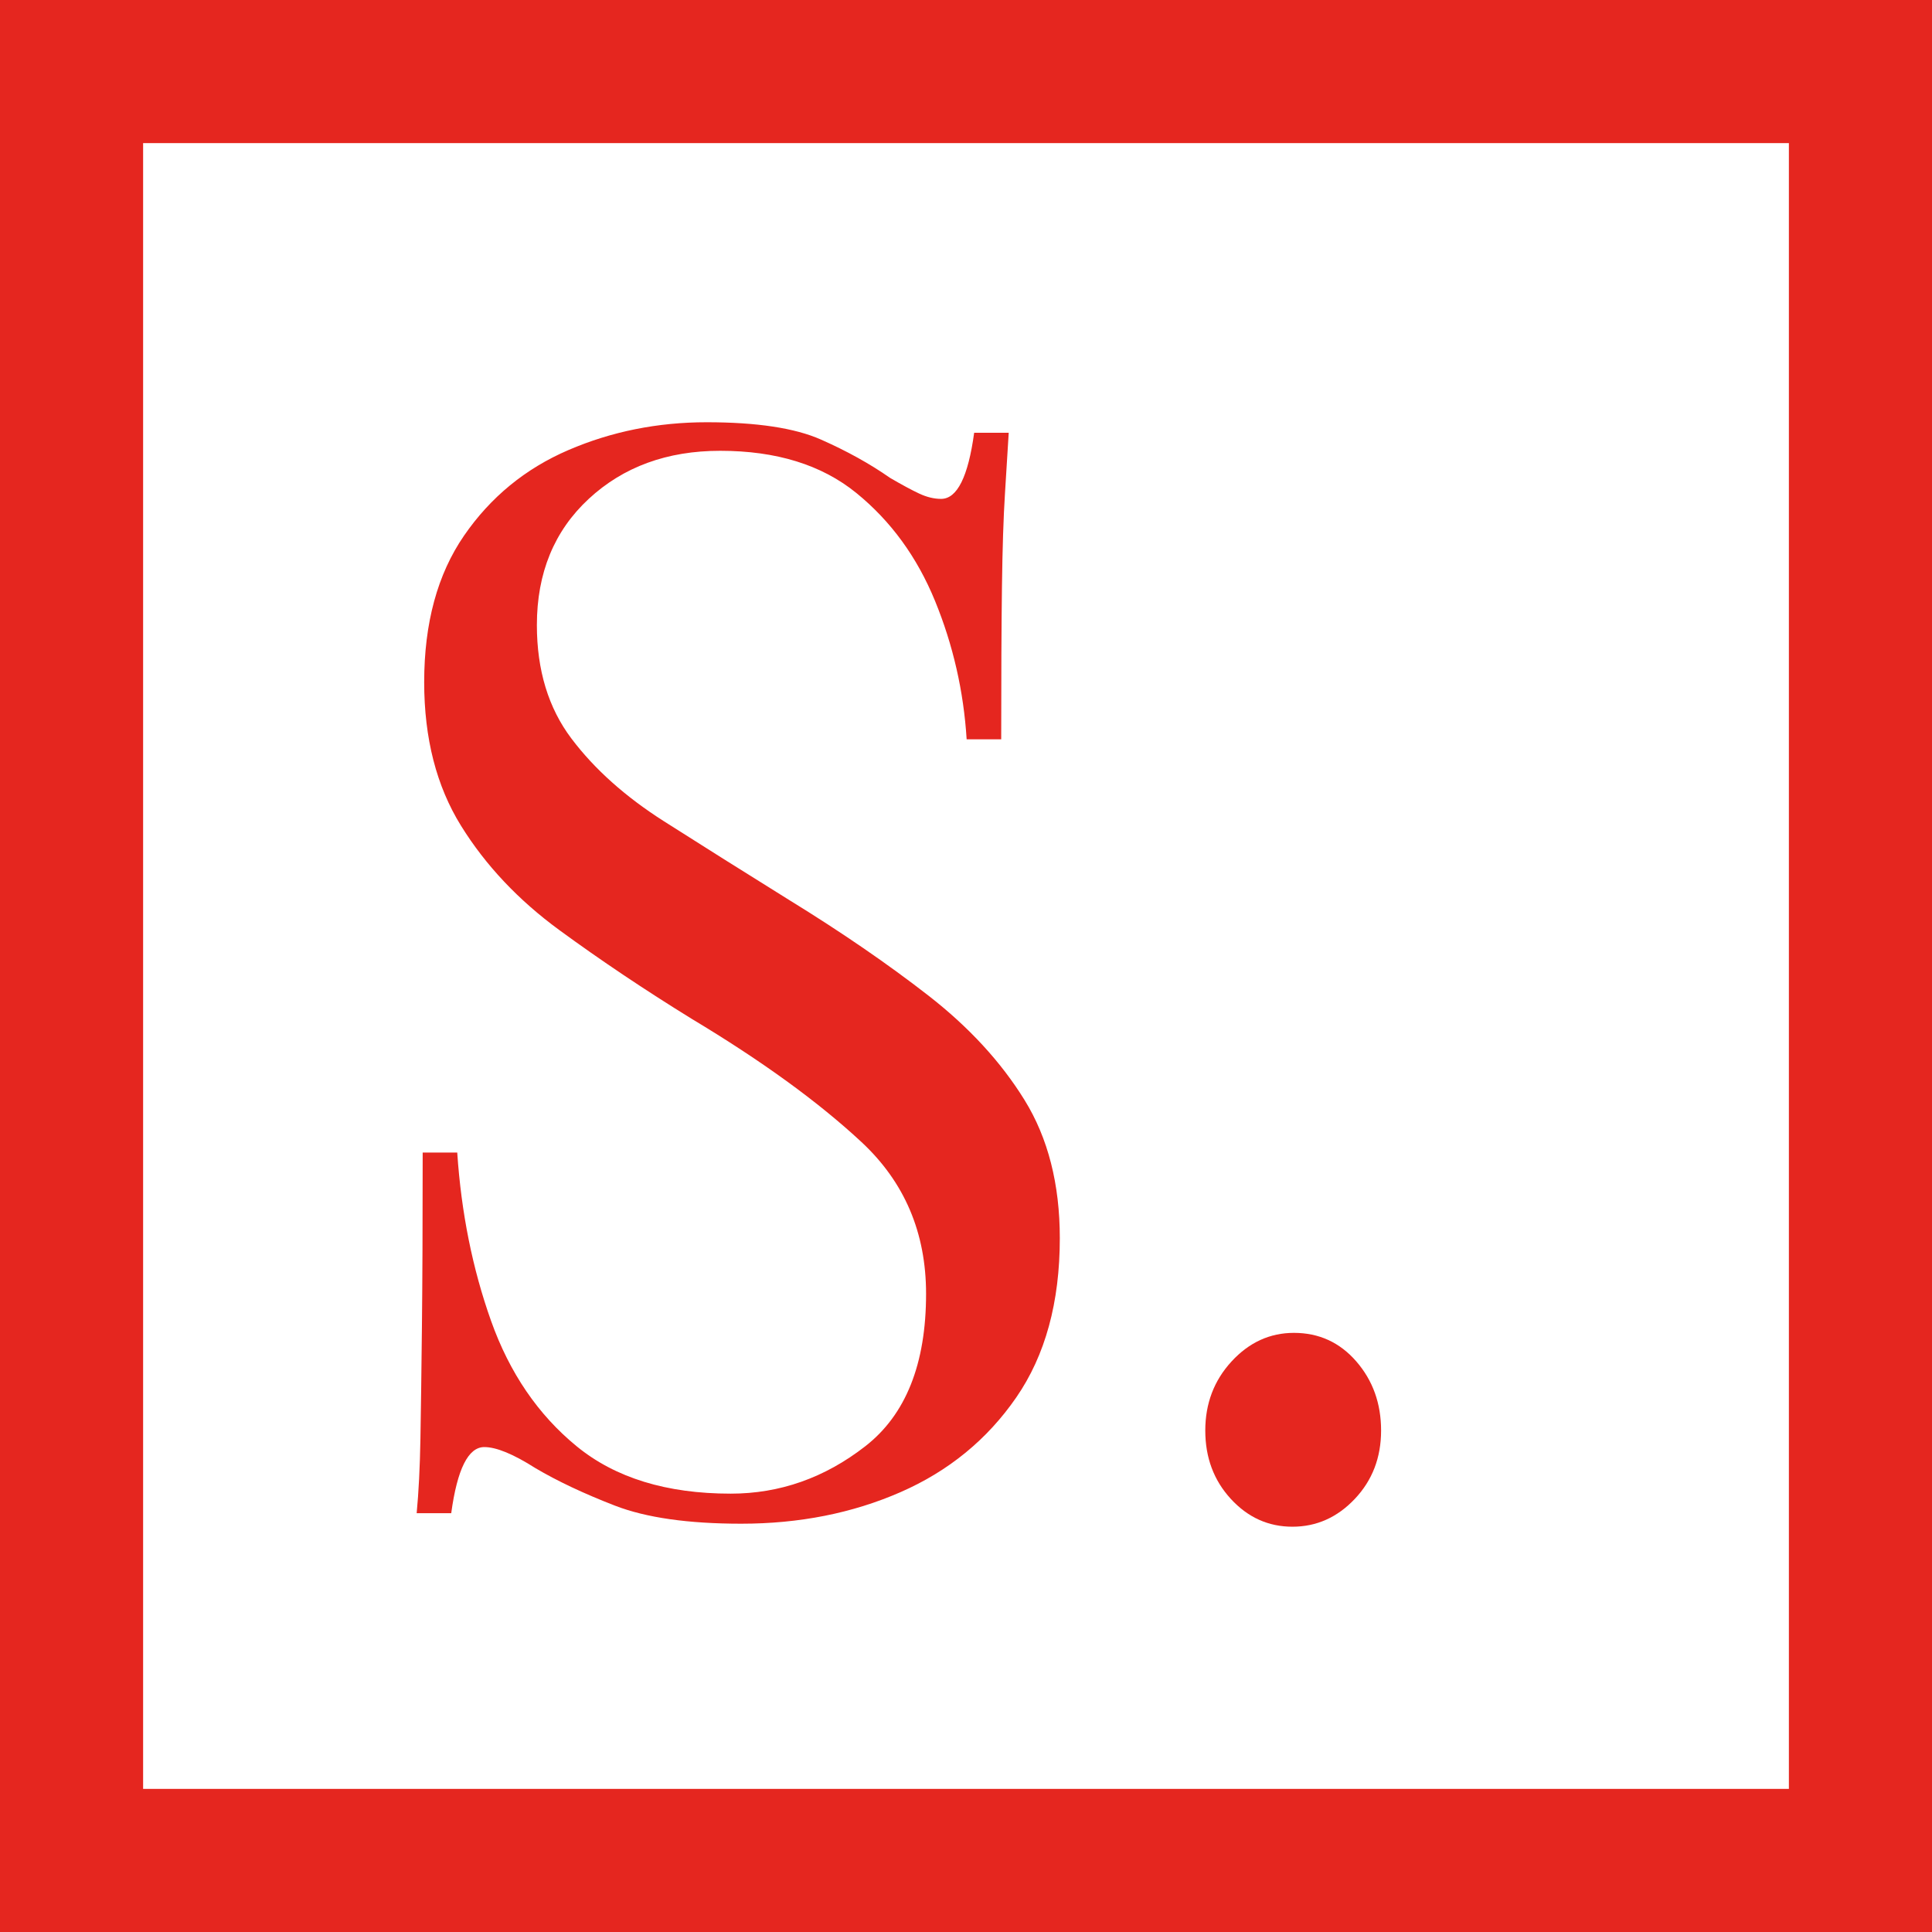
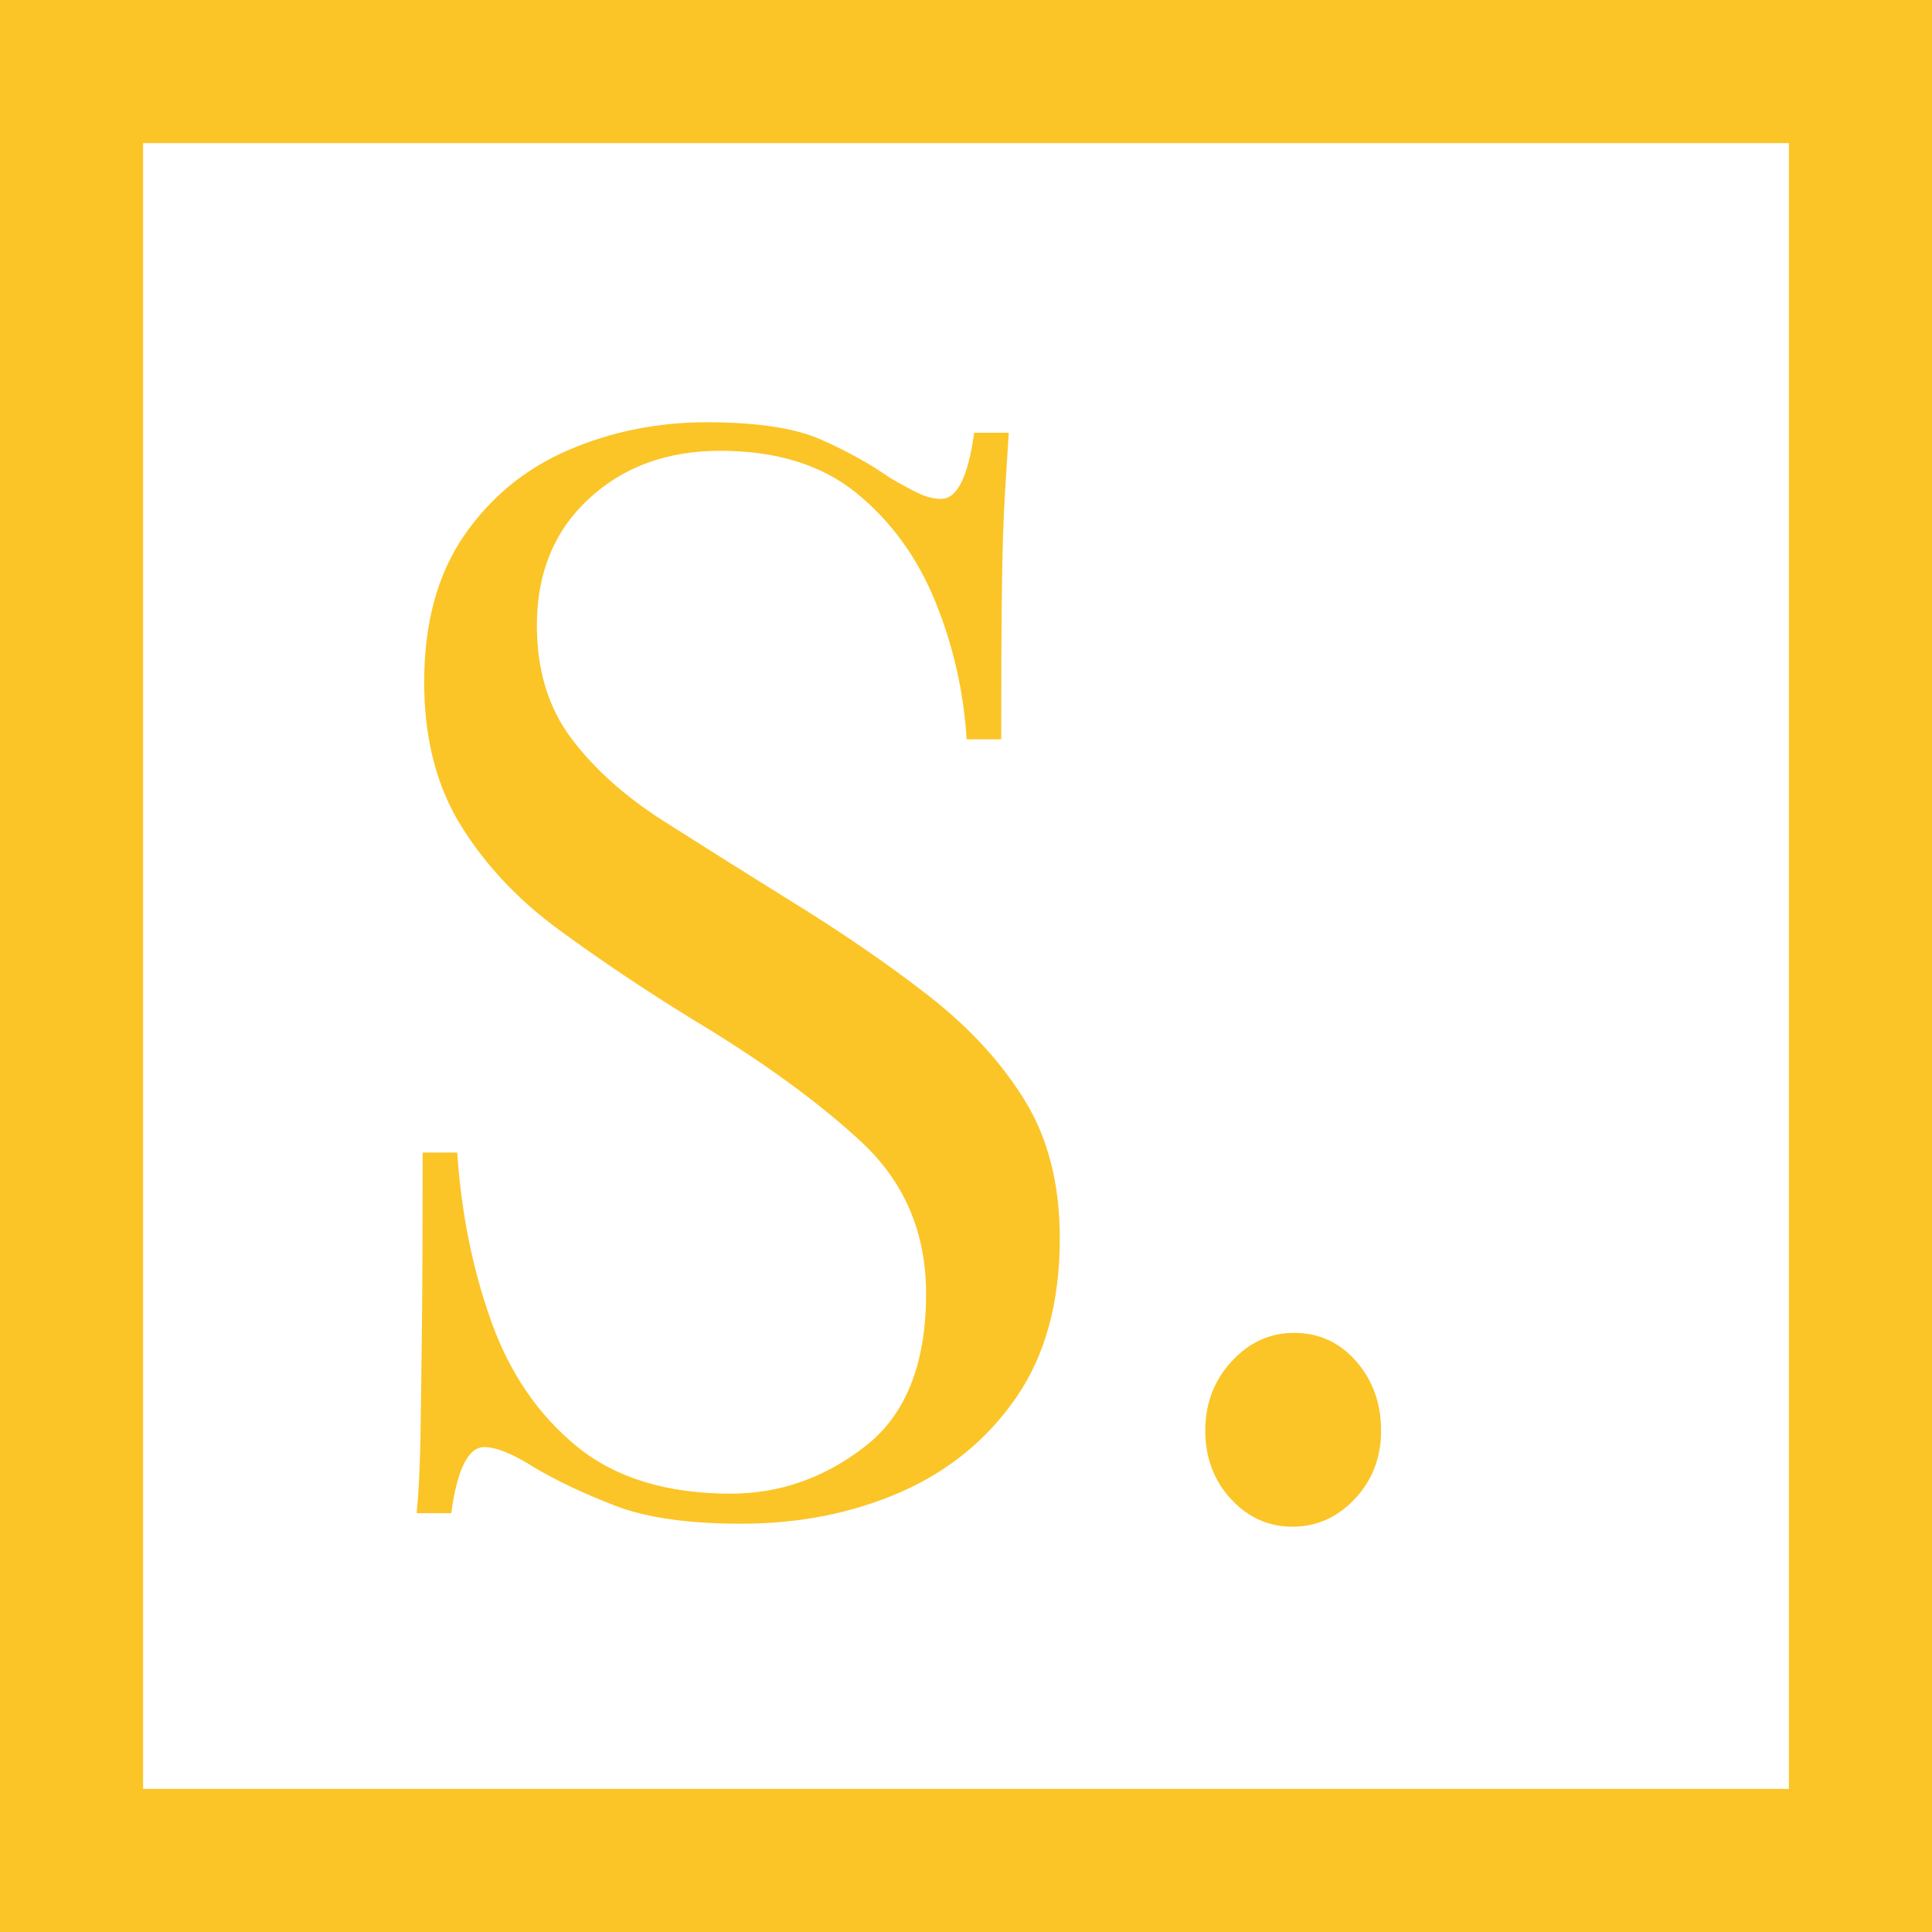
<svg xmlns="http://www.w3.org/2000/svg" width="54px" height="54px" viewBox="0 0 54 54" version="1.1">
  <g id="Page-1" stroke="none" stroke-width="1" fill="none" fill-rule="evenodd">
    <g id="logo-mobile">
-       <rect id="Rectangle-6" stroke="#E5261F" stroke-width="4" fill-rule="nonzero" x="2" y="2" width="50" height="50" />
-       <path id="." fill="#E5261F" d="M34.402,41.895 C33.926,41.377 33.688,40.74 33.688,39.984 C33.688,39.228 33.933,38.584 34.423,38.052 C34.913,37.52 35.494,37.254 36.166,37.254 C36.866,37.254 37.447,37.52 37.909,38.052 C38.371,38.584 38.602,39.228 38.602,39.984 C38.602,40.74 38.357,41.377 37.867,41.895 C37.377,42.413 36.796,42.672 36.124,42.672 C35.452,42.672 34.878,42.413 34.402,41.895 Z" />
-       <path id="S" fill="#E5261F" fill-rule="nonzero" d="M20.718,42.588 C22.342,42.588 23.826,42.294 25.17,41.706 C26.514,41.118 27.592,40.236 28.404,39.06 C29.216,37.884 29.622,36.4 29.622,34.608 C29.622,33.096 29.293,31.808 28.635,30.744 C27.977,29.68 27.081,28.707 25.947,27.825 C24.813,26.943 23.518,26.054 22.062,25.158 C20.802,24.374 19.633,23.639 18.555,22.953 C17.477,22.267 16.616,21.497 15.972,20.643 C15.328,19.789 15.006,18.732 15.006,17.472 C15.006,16.016 15.489,14.84 16.455,13.944 C17.421,13.048 18.646,12.6 20.13,12.6 C21.698,12.6 22.965,12.992 23.931,13.776 C24.897,14.56 25.632,15.568 26.136,16.8 C26.64,18.032 26.934,19.32 27.018,20.664 L27.018,20.664 L27.984,20.664 C27.984,18.9 27.991,17.479 28.005,16.401 C28.019,15.323 28.047,14.455 28.089,13.797 C28.131,13.139 28.166,12.572 28.194,12.096 L28.194,12.096 L27.228,12.096 C27.06,13.328 26.752,13.944 26.304,13.944 C26.108,13.944 25.905,13.895 25.695,13.797 C25.485,13.699 25.212,13.552 24.876,13.356 C24.316,12.964 23.672,12.607 22.944,12.285 C22.216,11.963 21.152,11.802 19.752,11.802 C18.38,11.802 17.092,12.061 15.888,12.579 C14.684,13.097 13.711,13.895 12.969,14.973 C12.227,16.051 11.856,17.416 11.856,19.068 C11.856,20.636 12.199,21.973 12.885,23.079 C13.571,24.185 14.488,25.158 15.636,25.998 C16.784,26.838 18.016,27.664 19.332,28.476 C21.292,29.652 22.874,30.8 24.078,31.92 C25.282,33.04 25.884,34.454 25.884,36.162 C25.884,38.122 25.317,39.543 24.183,40.425 C23.049,41.307 21.796,41.748 20.424,41.748 C18.632,41.748 17.197,41.307 16.119,40.425 C15.041,39.543 14.243,38.374 13.725,36.918 C13.207,35.462 12.892,33.894 12.78,32.214 L12.78,32.214 L11.814,32.214 C11.814,34.174 11.807,35.798 11.793,37.086 C11.779,38.374 11.765,39.417 11.751,40.215 C11.737,41.013 11.702,41.706 11.646,42.294 L11.646,42.294 L12.612,42.294 C12.78,41.062 13.088,40.446 13.536,40.446 C13.872,40.446 14.348,40.642 14.964,41.034 C15.58,41.398 16.322,41.748 17.19,42.084 C18.058,42.42 19.234,42.588 20.718,42.588 Z" />
+       <rect id="Rectangle-6" stroke="#fbc527" stroke-width="4" fill-rule="nonzero" x="2" y="2" width="50" height="50" />
+       <path id="." fill="#fbc527" d="M34.402,41.895 C33.926,41.377 33.688,40.74 33.688,39.984 C33.688,39.228 33.933,38.584 34.423,38.052 C34.913,37.52 35.494,37.254 36.166,37.254 C36.866,37.254 37.447,37.52 37.909,38.052 C38.371,38.584 38.602,39.228 38.602,39.984 C38.602,40.74 38.357,41.377 37.867,41.895 C37.377,42.413 36.796,42.672 36.124,42.672 C35.452,42.672 34.878,42.413 34.402,41.895 Z" />
+       <path id="S" fill="#fbc527" fill-rule="nonzero" d="M20.718,42.588 C22.342,42.588 23.826,42.294 25.17,41.706 C26.514,41.118 27.592,40.236 28.404,39.06 C29.216,37.884 29.622,36.4 29.622,34.608 C29.622,33.096 29.293,31.808 28.635,30.744 C27.977,29.68 27.081,28.707 25.947,27.825 C24.813,26.943 23.518,26.054 22.062,25.158 C20.802,24.374 19.633,23.639 18.555,22.953 C17.477,22.267 16.616,21.497 15.972,20.643 C15.328,19.789 15.006,18.732 15.006,17.472 C15.006,16.016 15.489,14.84 16.455,13.944 C17.421,13.048 18.646,12.6 20.13,12.6 C21.698,12.6 22.965,12.992 23.931,13.776 C24.897,14.56 25.632,15.568 26.136,16.8 C26.64,18.032 26.934,19.32 27.018,20.664 L27.018,20.664 L27.984,20.664 C27.984,18.9 27.991,17.479 28.005,16.401 C28.019,15.323 28.047,14.455 28.089,13.797 C28.131,13.139 28.166,12.572 28.194,12.096 L28.194,12.096 L27.228,12.096 C27.06,13.328 26.752,13.944 26.304,13.944 C26.108,13.944 25.905,13.895 25.695,13.797 C25.485,13.699 25.212,13.552 24.876,13.356 C24.316,12.964 23.672,12.607 22.944,12.285 C22.216,11.963 21.152,11.802 19.752,11.802 C18.38,11.802 17.092,12.061 15.888,12.579 C14.684,13.097 13.711,13.895 12.969,14.973 C12.227,16.051 11.856,17.416 11.856,19.068 C11.856,20.636 12.199,21.973 12.885,23.079 C13.571,24.185 14.488,25.158 15.636,25.998 C16.784,26.838 18.016,27.664 19.332,28.476 C21.292,29.652 22.874,30.8 24.078,31.92 C25.282,33.04 25.884,34.454 25.884,36.162 C25.884,38.122 25.317,39.543 24.183,40.425 C23.049,41.307 21.796,41.748 20.424,41.748 C18.632,41.748 17.197,41.307 16.119,40.425 C15.041,39.543 14.243,38.374 13.725,36.918 C13.207,35.462 12.892,33.894 12.78,32.214 L12.78,32.214 L11.814,32.214 C11.814,34.174 11.807,35.798 11.793,37.086 C11.779,38.374 11.765,39.417 11.751,40.215 C11.737,41.013 11.702,41.706 11.646,42.294 L11.646,42.294 L12.612,42.294 C12.78,41.062 13.088,40.446 13.536,40.446 C13.872,40.446 14.348,40.642 14.964,41.034 C15.58,41.398 16.322,41.748 17.19,42.084 C18.058,42.42 19.234,42.588 20.718,42.588 Z" />
    </g>
  </g>
</svg>
